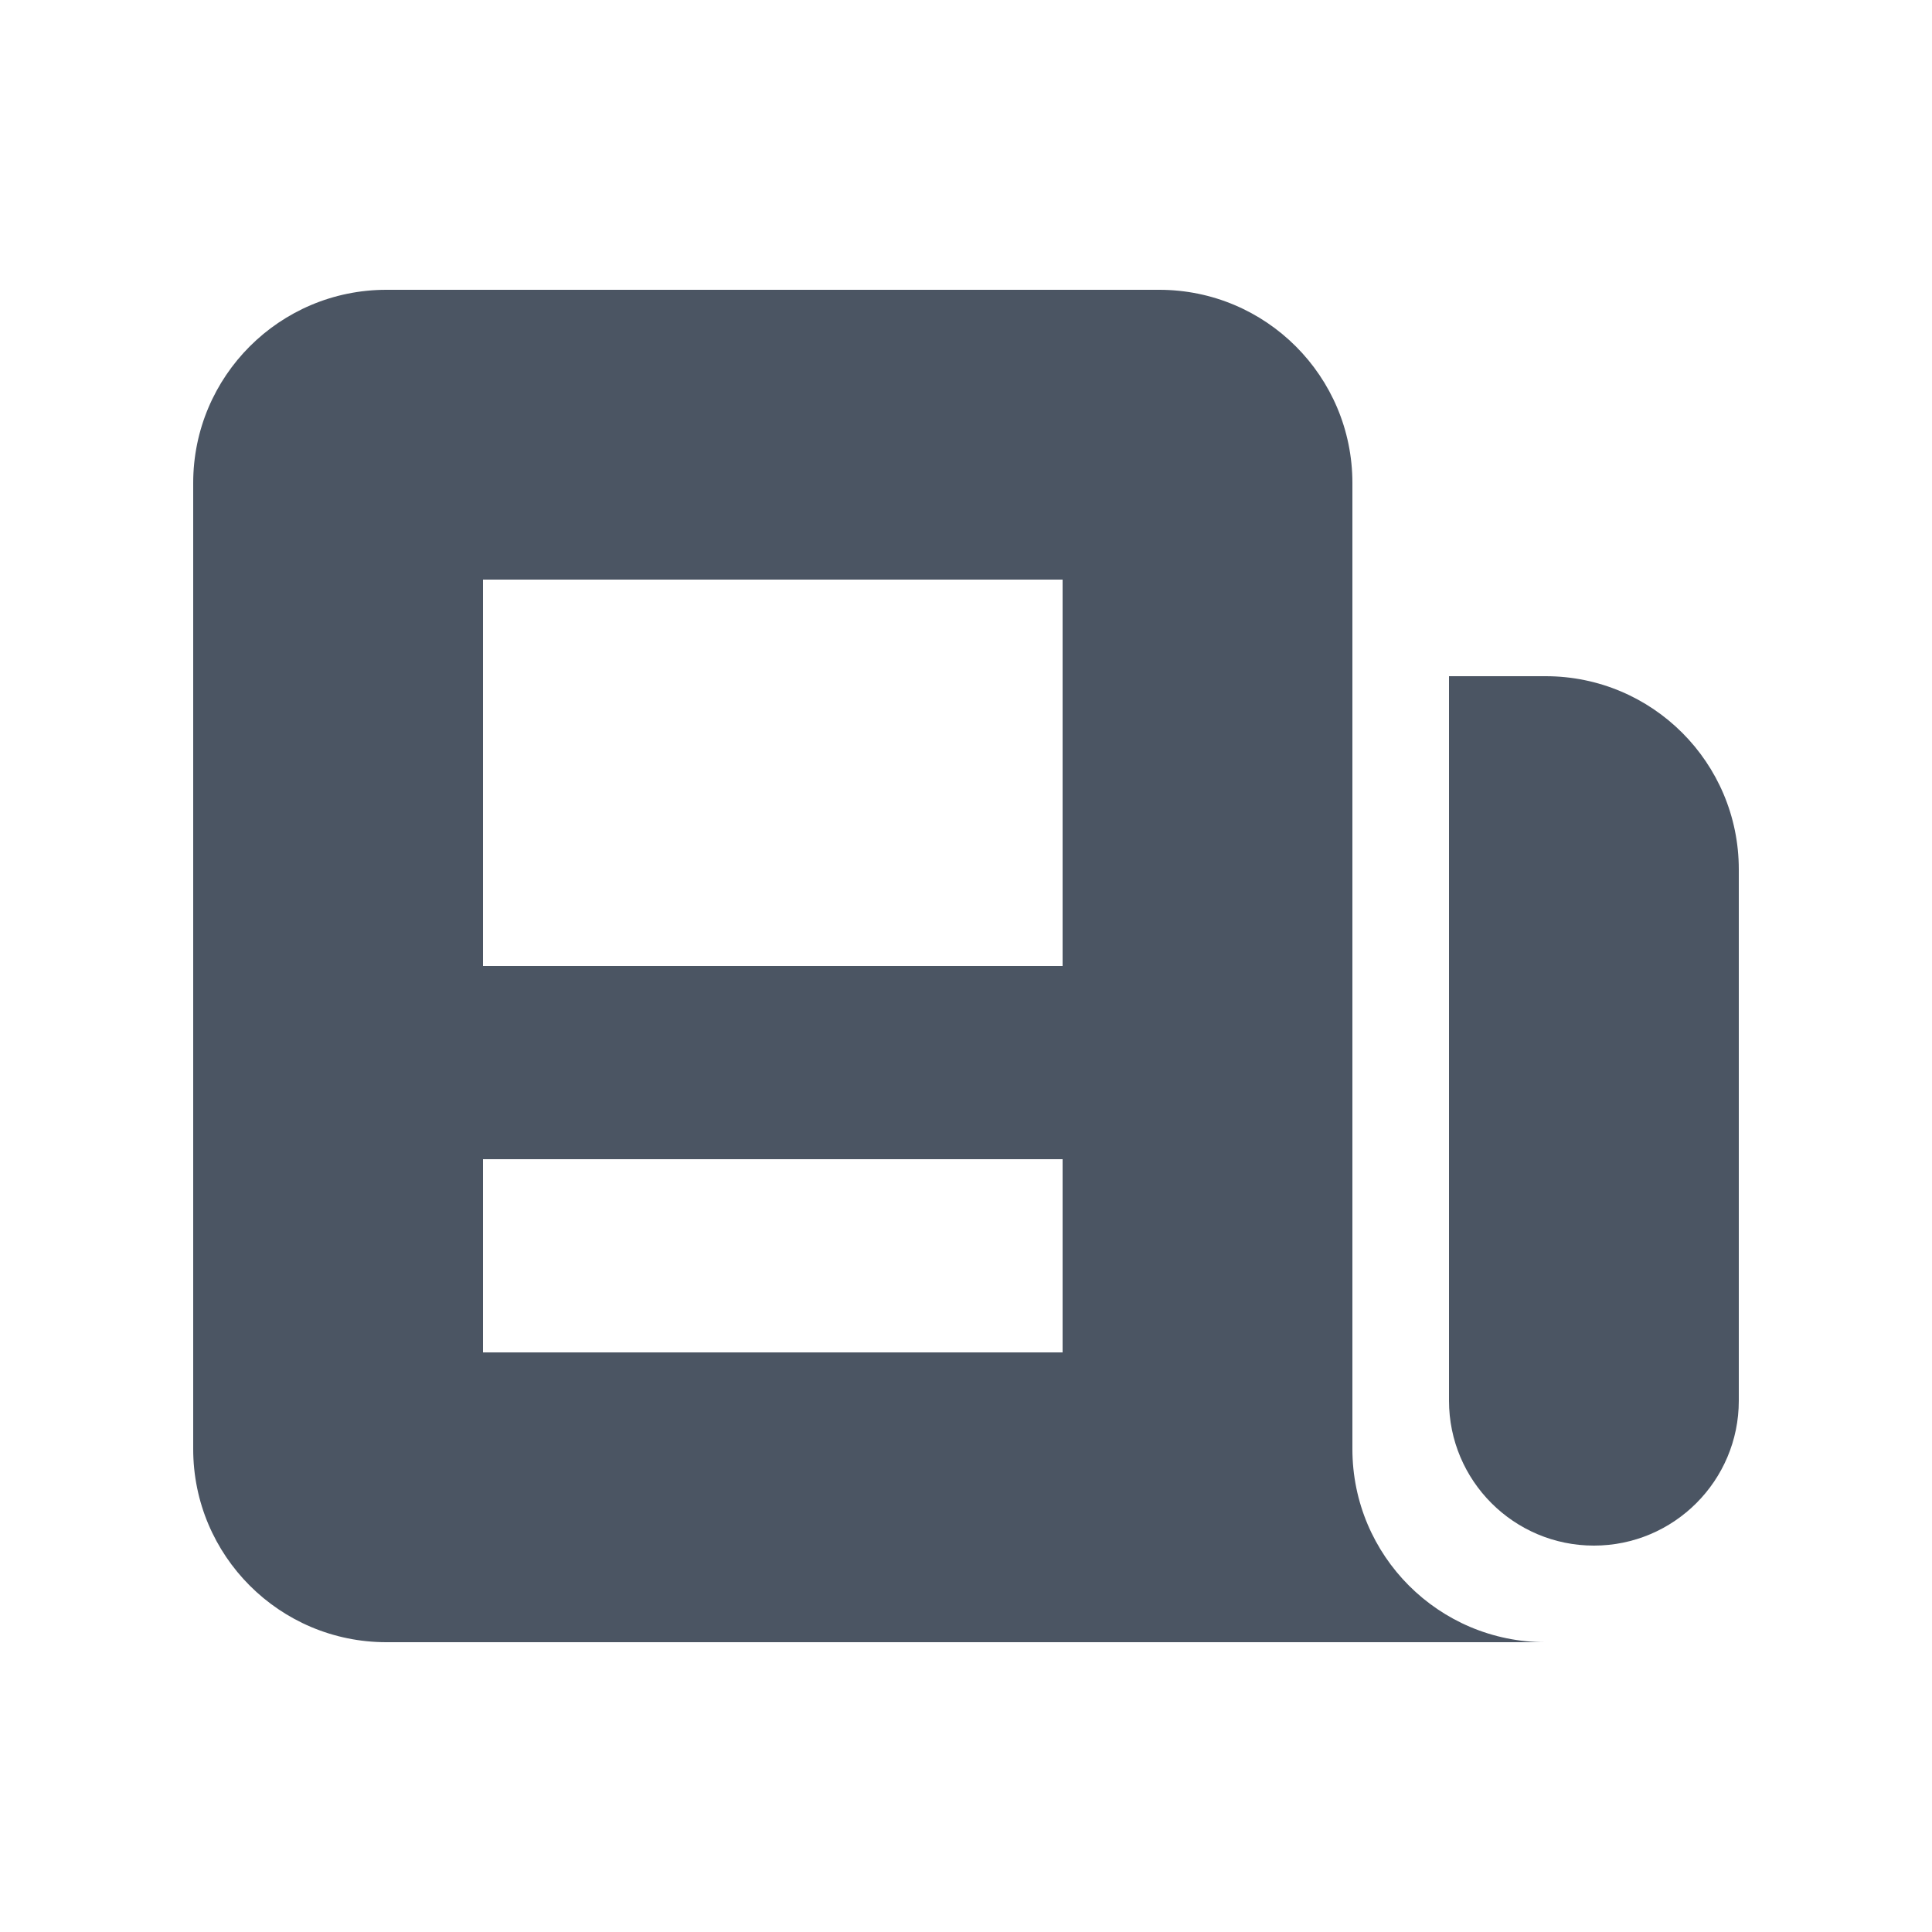
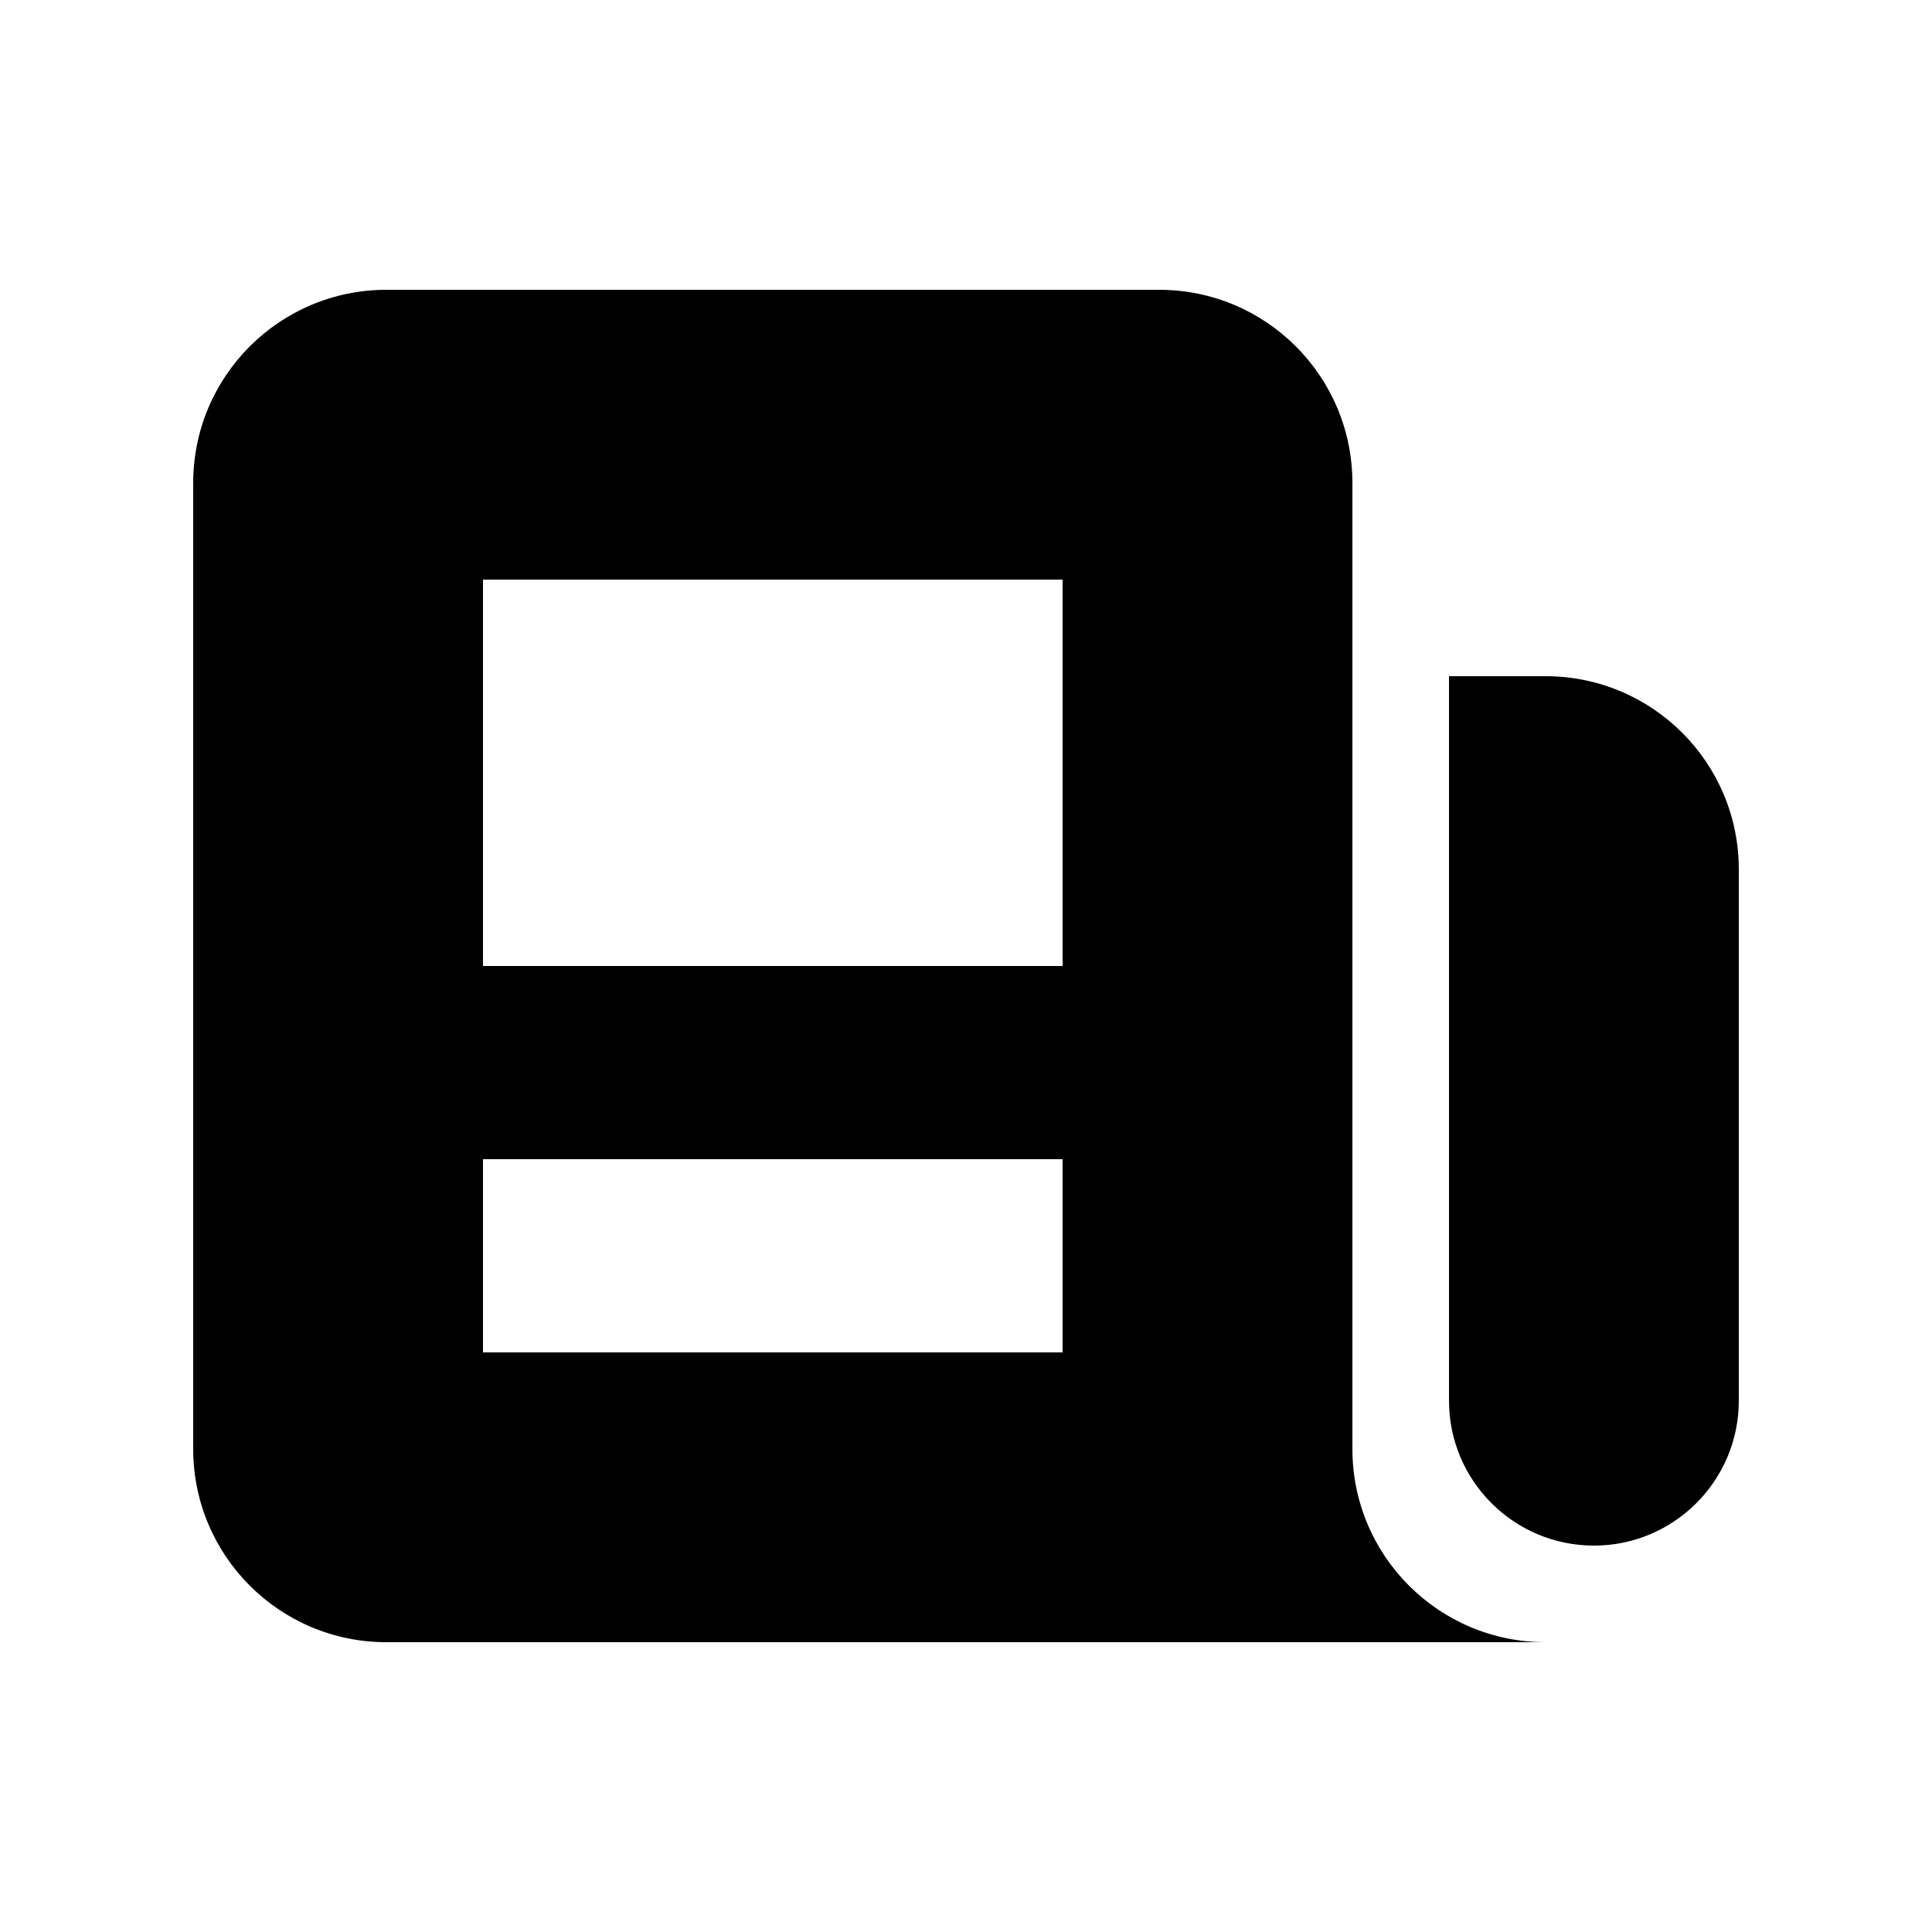
<svg xmlns="http://www.w3.org/2000/svg" width="20" height="20" viewBox="0 0 20 20" fill="none">
-   <path fill-rule="evenodd" clip-rule="evenodd" d="M2 5C2 3.895 2.895 3 4 3H12C13.105 3 14 3.895 14 5V15C14 16.105 14.895 17 16 17H4C2.895 17 2 16.105 2 15V5ZM5 6H11V10H5V6ZM11 12H5V14H11V12Z" fill="#4B5563" />
-   <path d="M15 7H16C17.105 7 18 7.895 18 9V14.5C18 15.328 17.328 16 16.5 16C15.672 16 15 15.328 15 14.5V7Z" fill="#4B5563" />
+   <path fill-rule="evenodd" clip-rule="evenodd" d="M2 5C2 3.895 2.895 3 4 3H12C13.105 3 14 3.895 14 5V15C14 16.105 14.895 17 16 17H4C2.895 17 2 16.105 2 15V5ZM5 6H11V10H5V6ZM11 12H5V14H11V12Z" fill="currentColor" />
+   <path d="M15 7H16C17.105 7 18 7.895 18 9V14.5C18 15.328 17.328 16 16.5 16C15.672 16 15 15.328 15 14.5V7Z" fill="currentColor" />
</svg>
